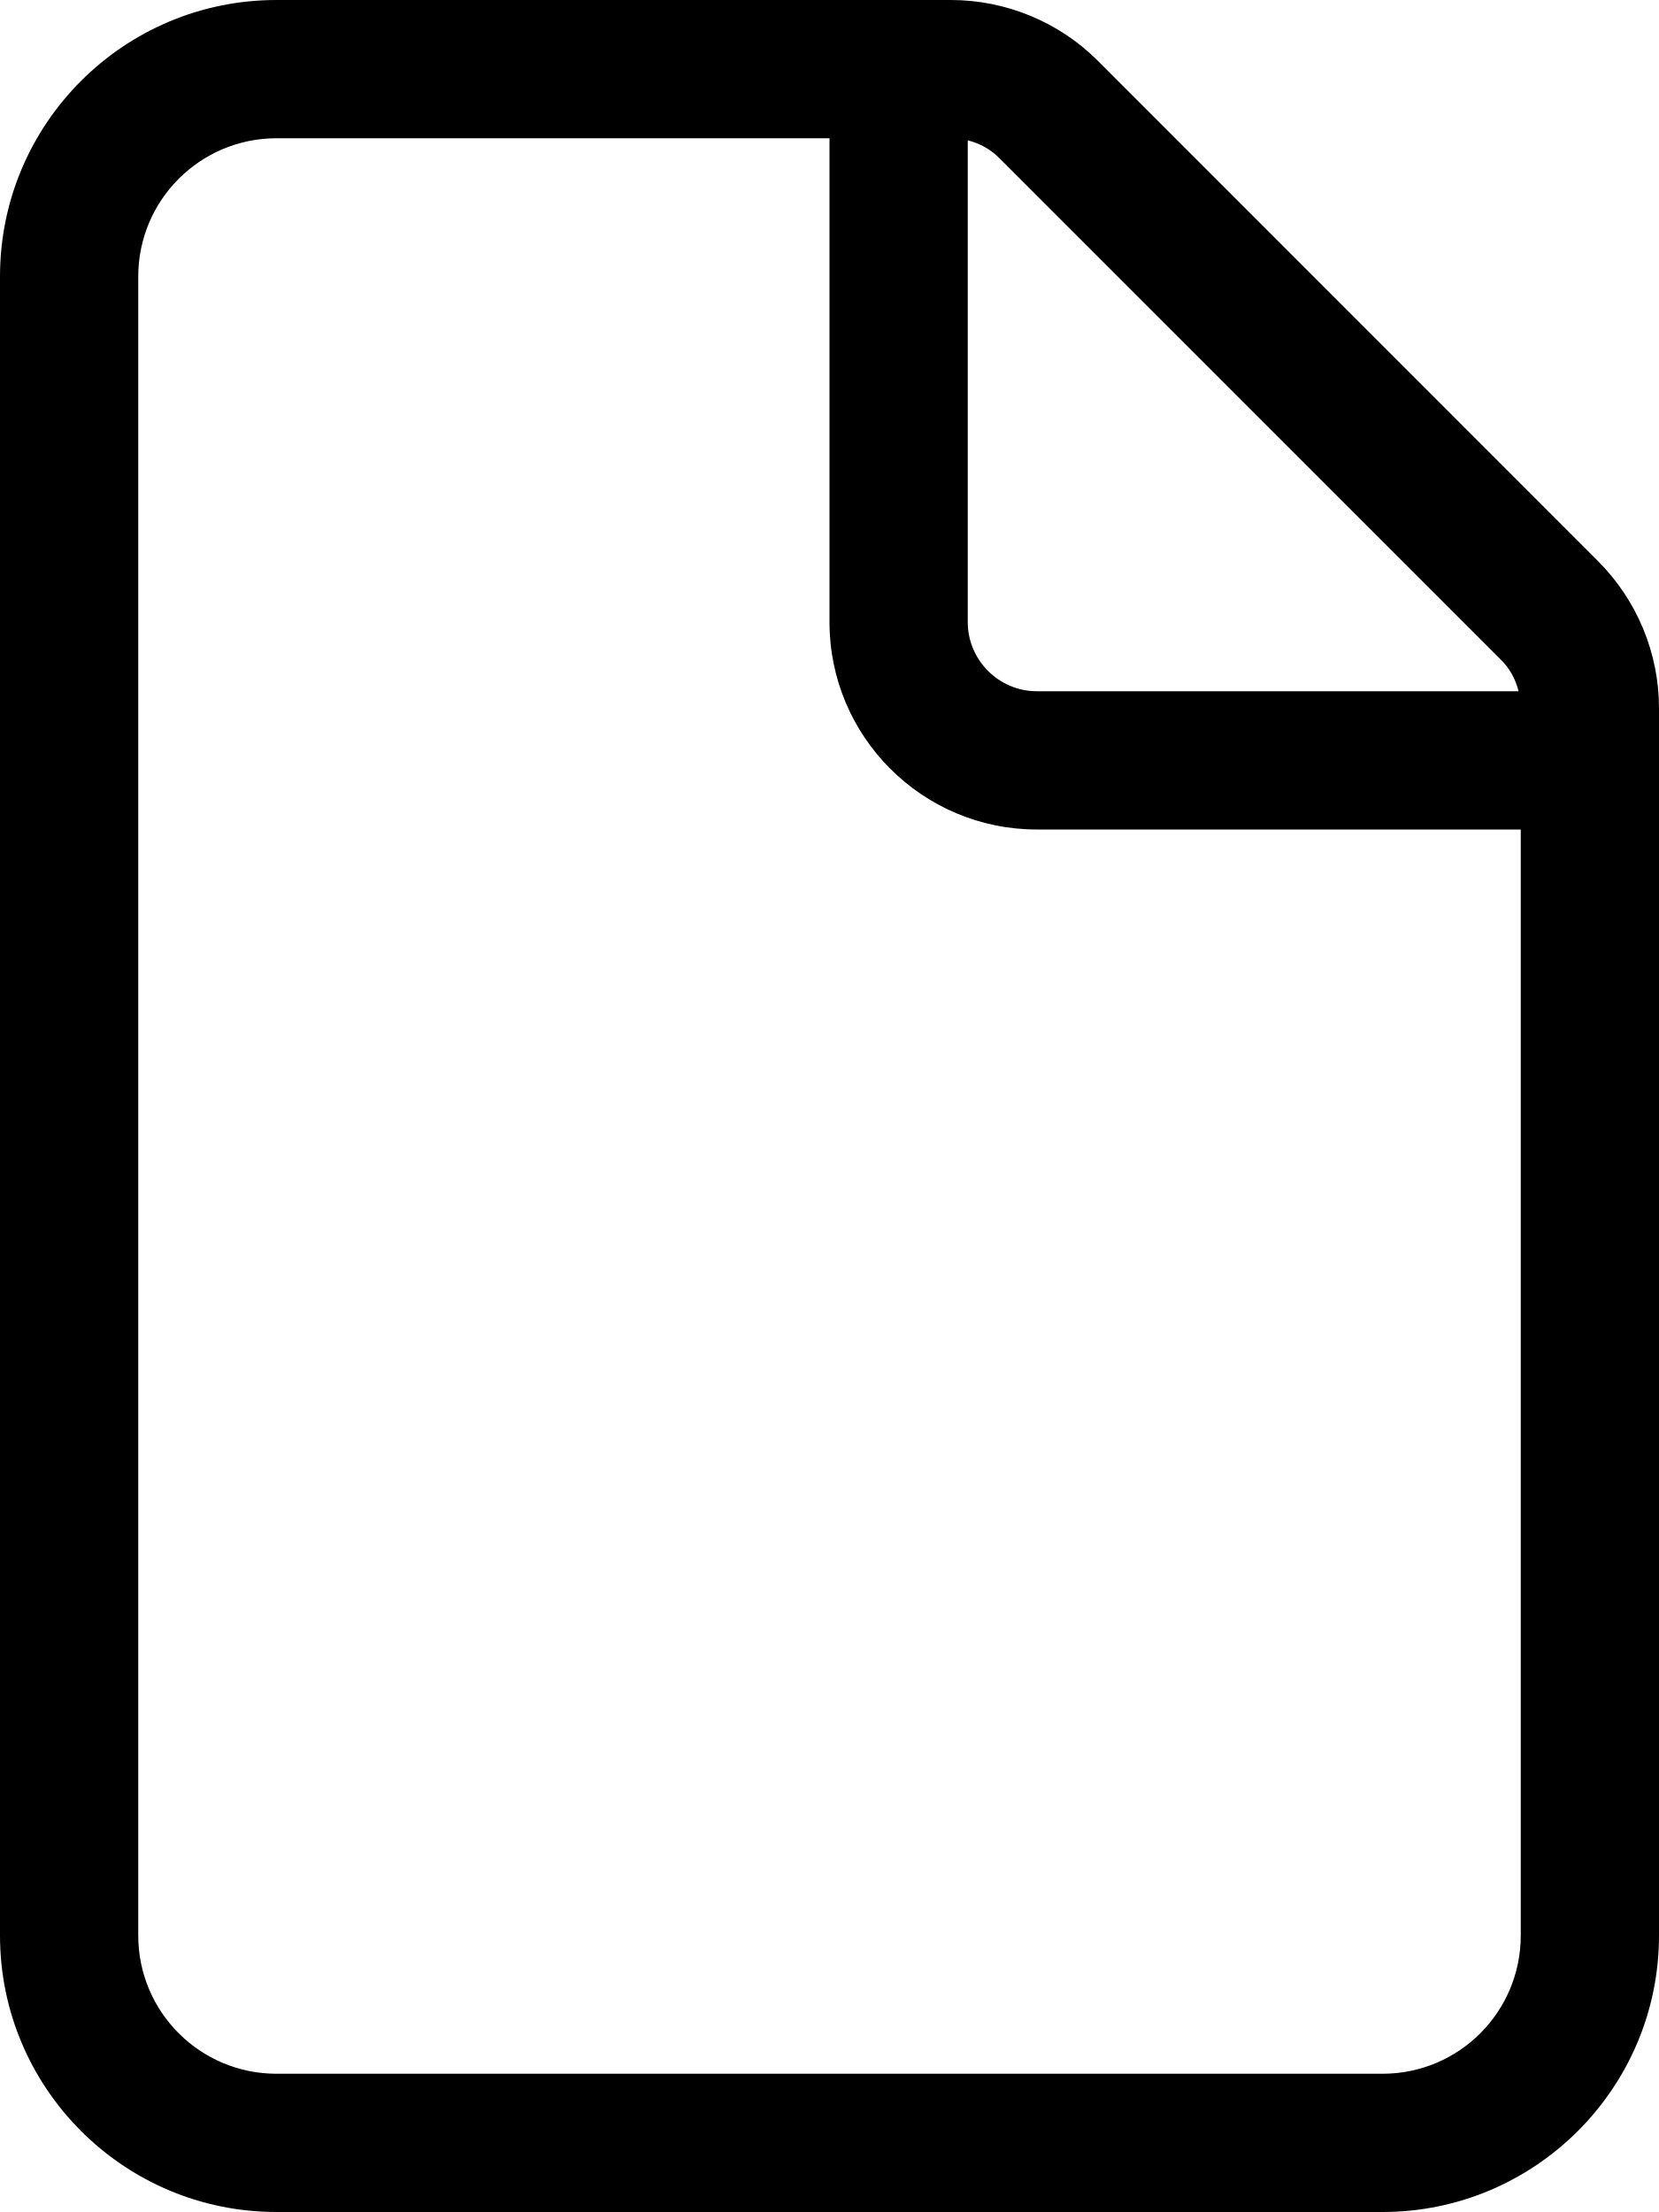
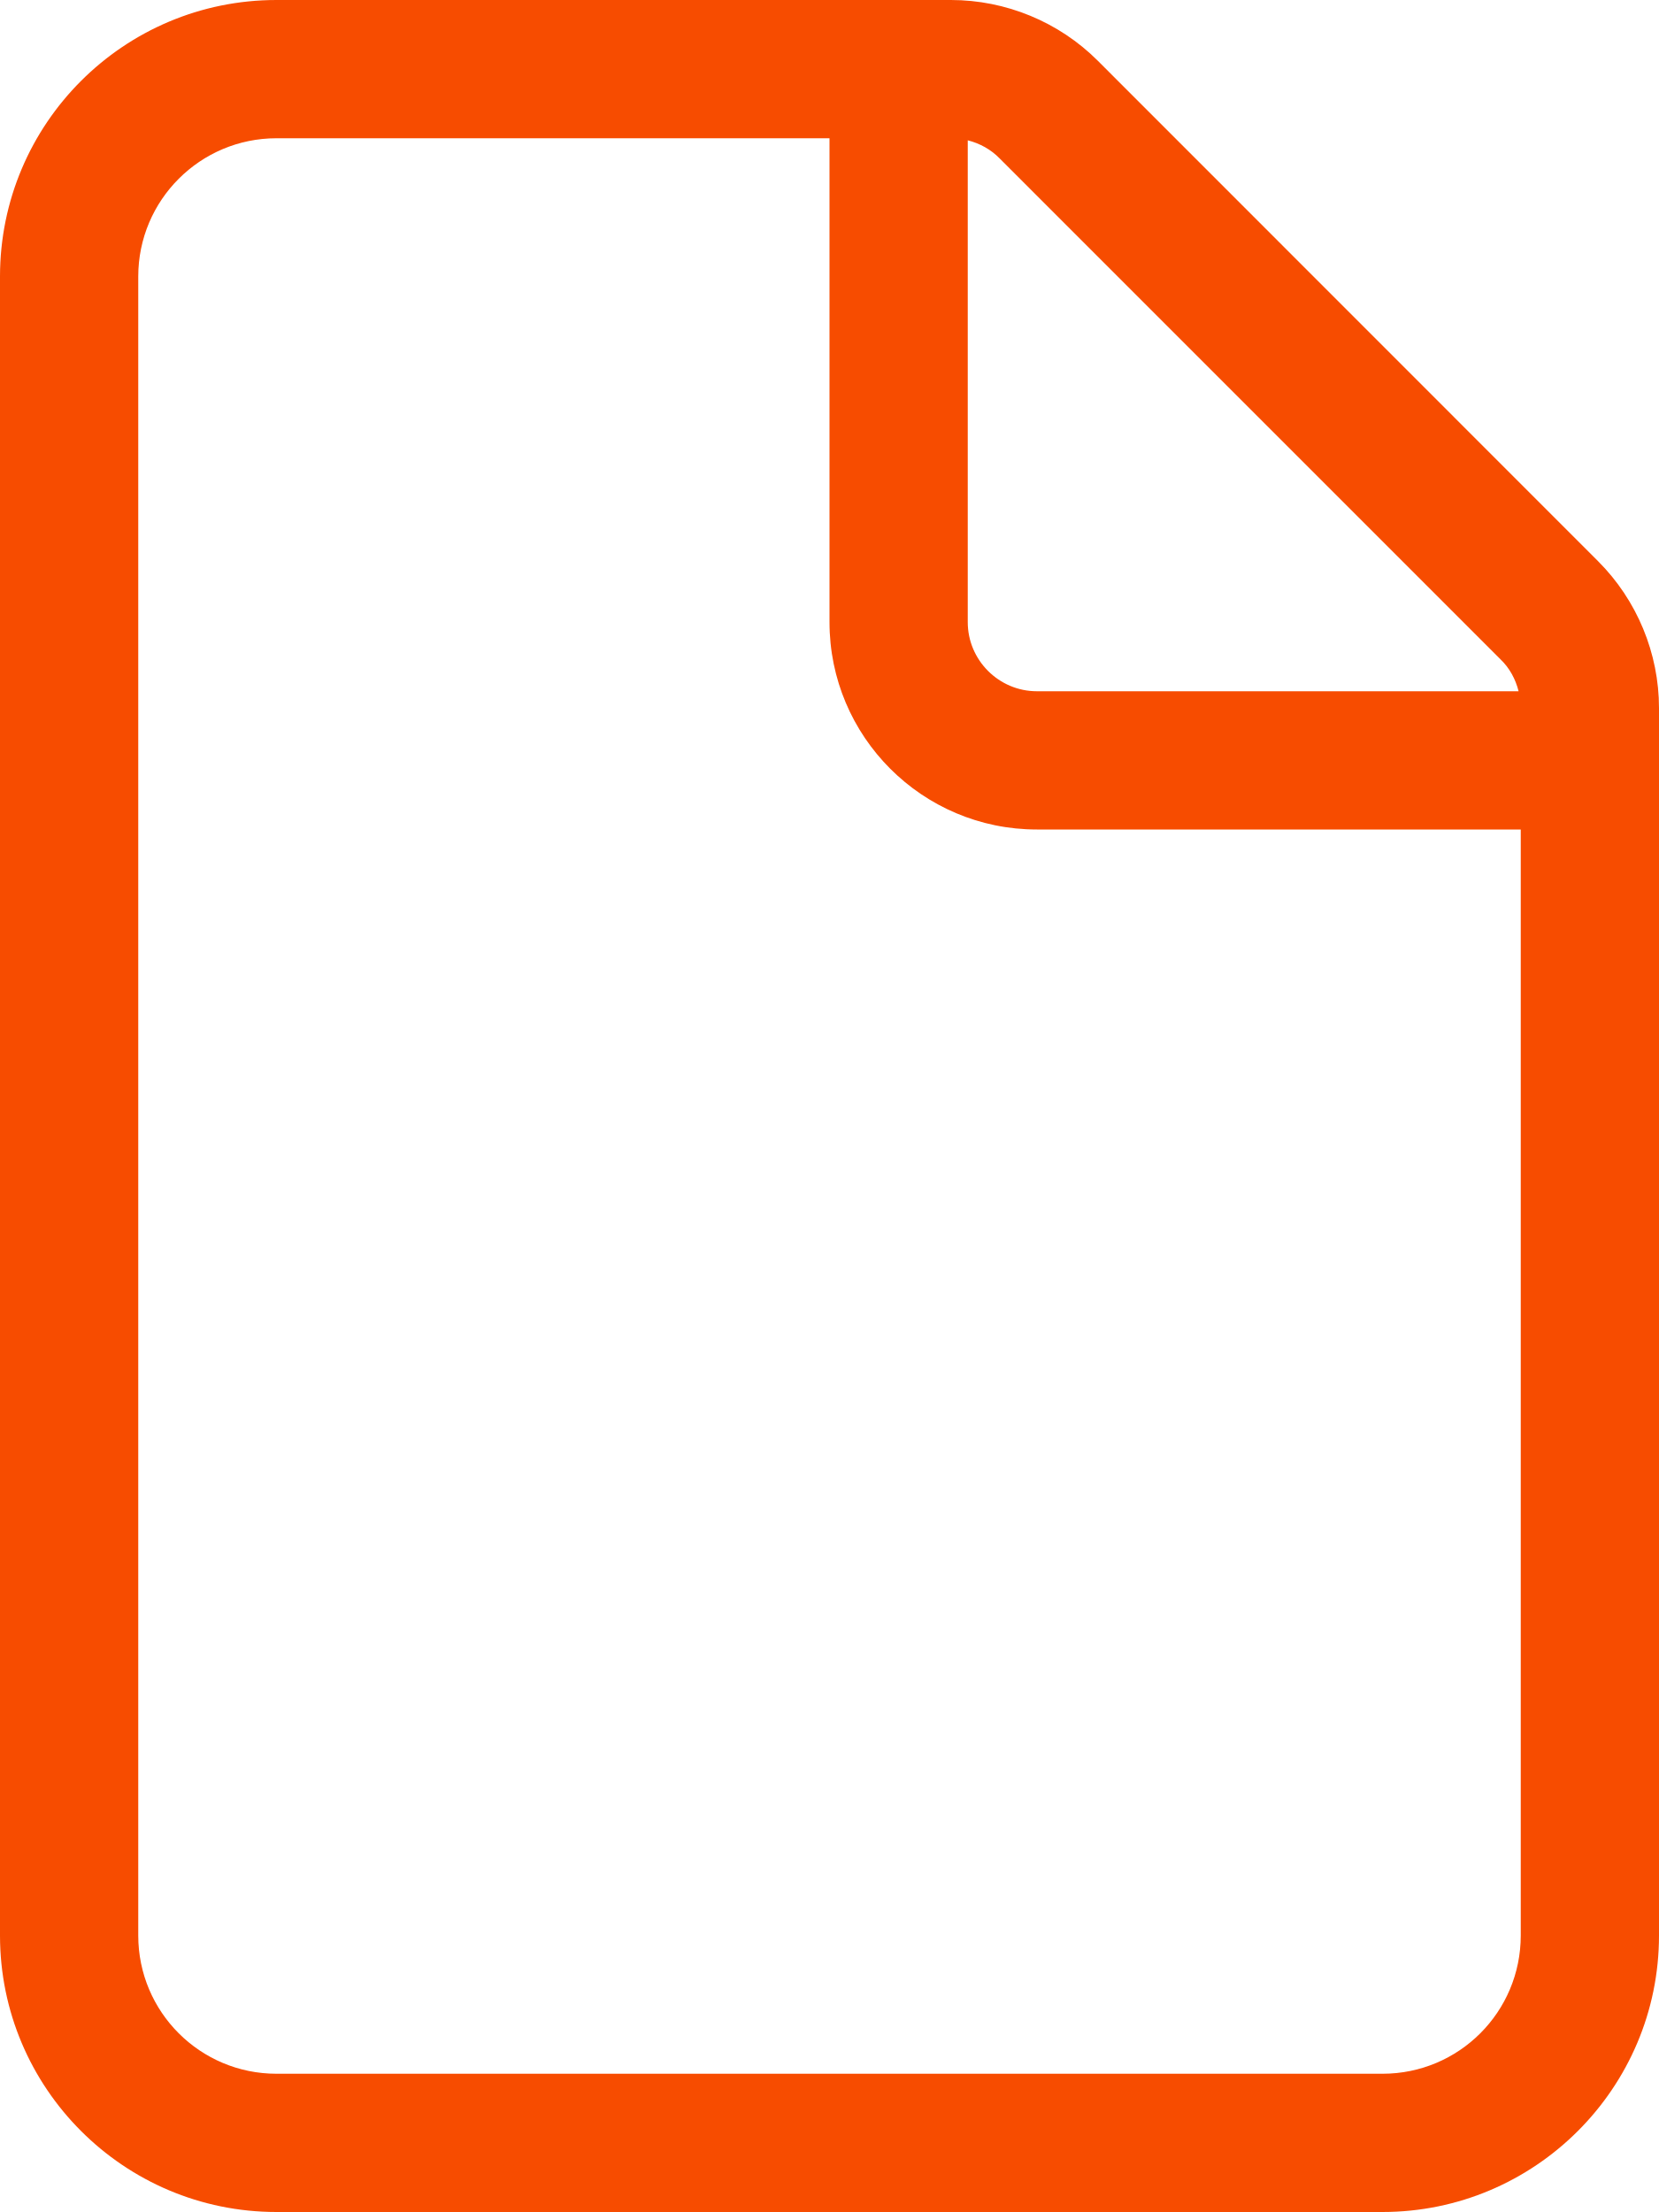
<svg xmlns="http://www.w3.org/2000/svg" viewBox="0 0 384 512">
-   <path d="M0 64C0 28.65 28.65 0 64 0h156.1c12.7 0 25 5.057 34 14.06L369.9 129.9c9 9 14.1 21.3 14.1 34V448c0 35.3-28.7 64-64 64H64c-35.35 0-64-28.7-64-64V64zm352 128H240c-26.5 0-48-21.5-48-48V32H64c-17.67 0-32 14.33-32 32v384c0 17.7 14.33 32 32 32h256c17.7 0 32-14.3 32-32V192zm-4.7-39.4L231.4 36.69c-2-2.07-4.6-3.51-7.4-4.21V144c0 8.8 7.2 16 16 16h111.5c-.7-2.8-2.1-5.4-4.2-7.4z" />
+   <path fill="#f74c00" d="M0 64C0 28.65 28.65 0 64 0h156.1c12.7 0 25 5.057 34 14.06L369.9 129.9c9 9 14.1 21.3 14.1 34V448c0 35.3-28.7 64-64 64H64c-35.35 0-64-28.7-64-64V64zm352 128H240c-26.5 0-48-21.5-48-48V32H64c-17.67 0-32 14.33-32 32v384c0 17.7 14.33 32 32 32h256c17.7 0 32-14.3 32-32V192zm-4.7-39.4L231.4 36.69c-2-2.07-4.6-3.51-7.4-4.21V144c0 8.8 7.2 16 16 16h111.5c-.7-2.8-2.1-5.4-4.2-7.4z" />
</svg>
